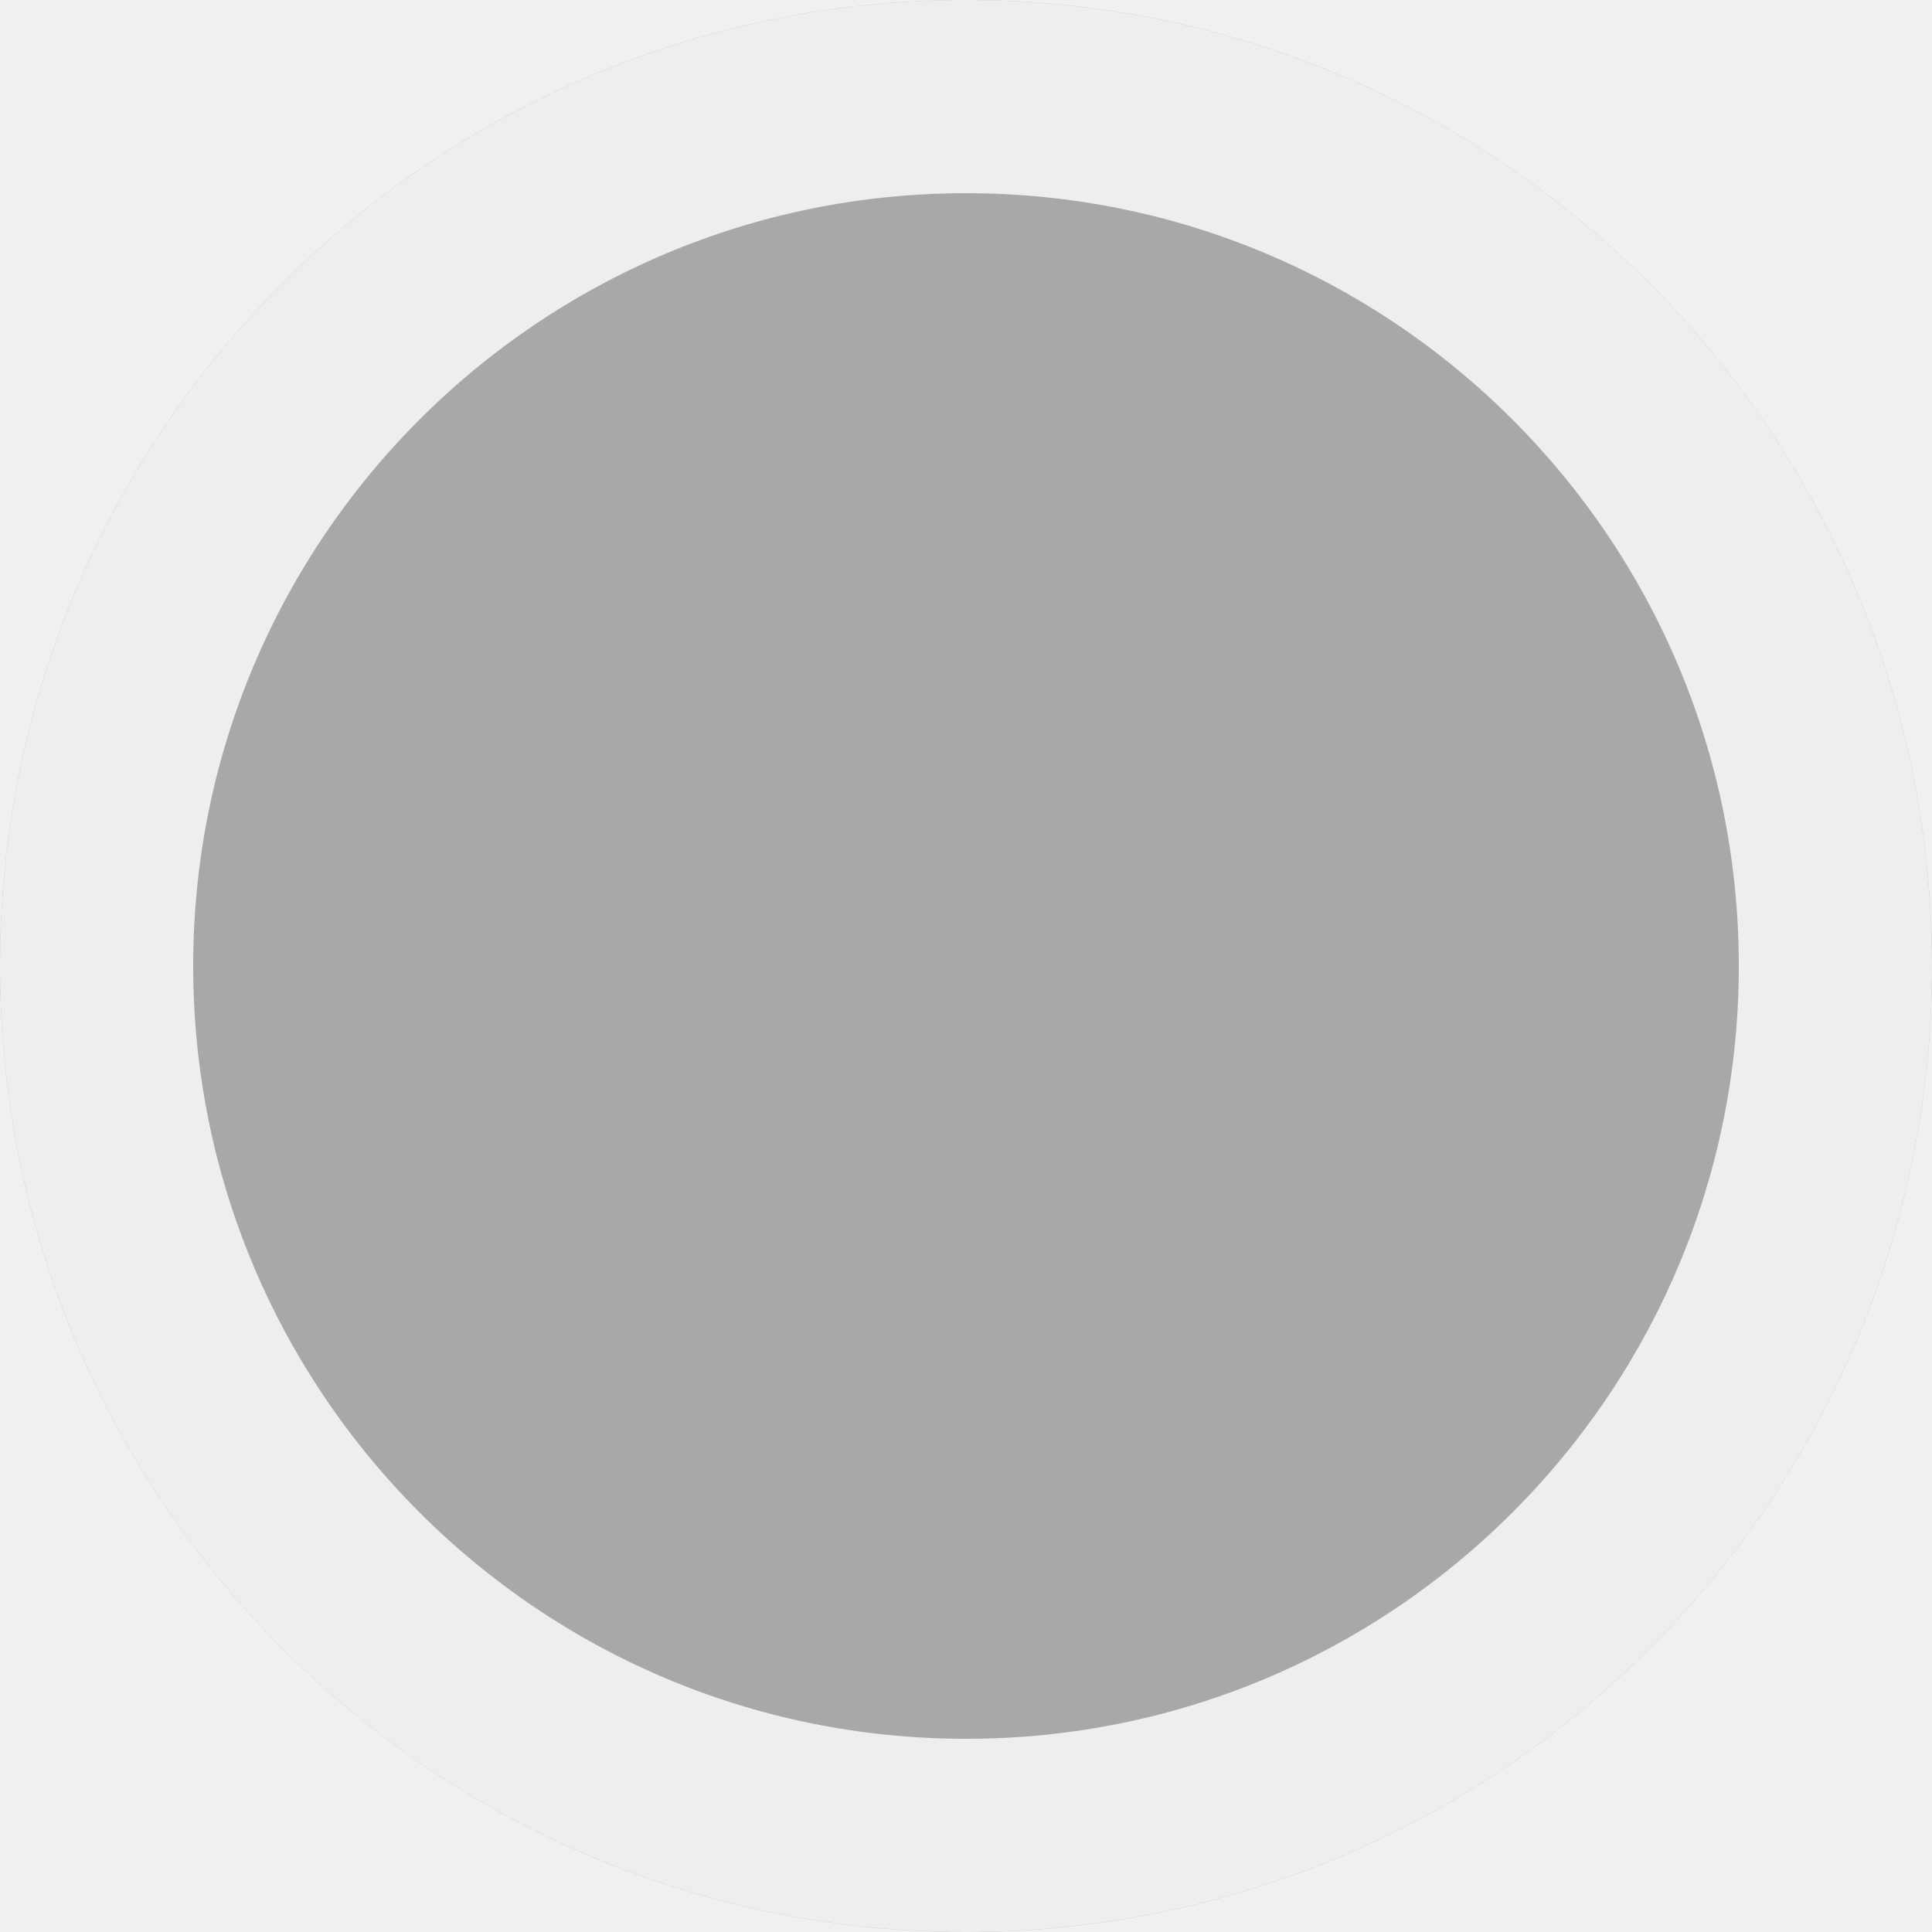
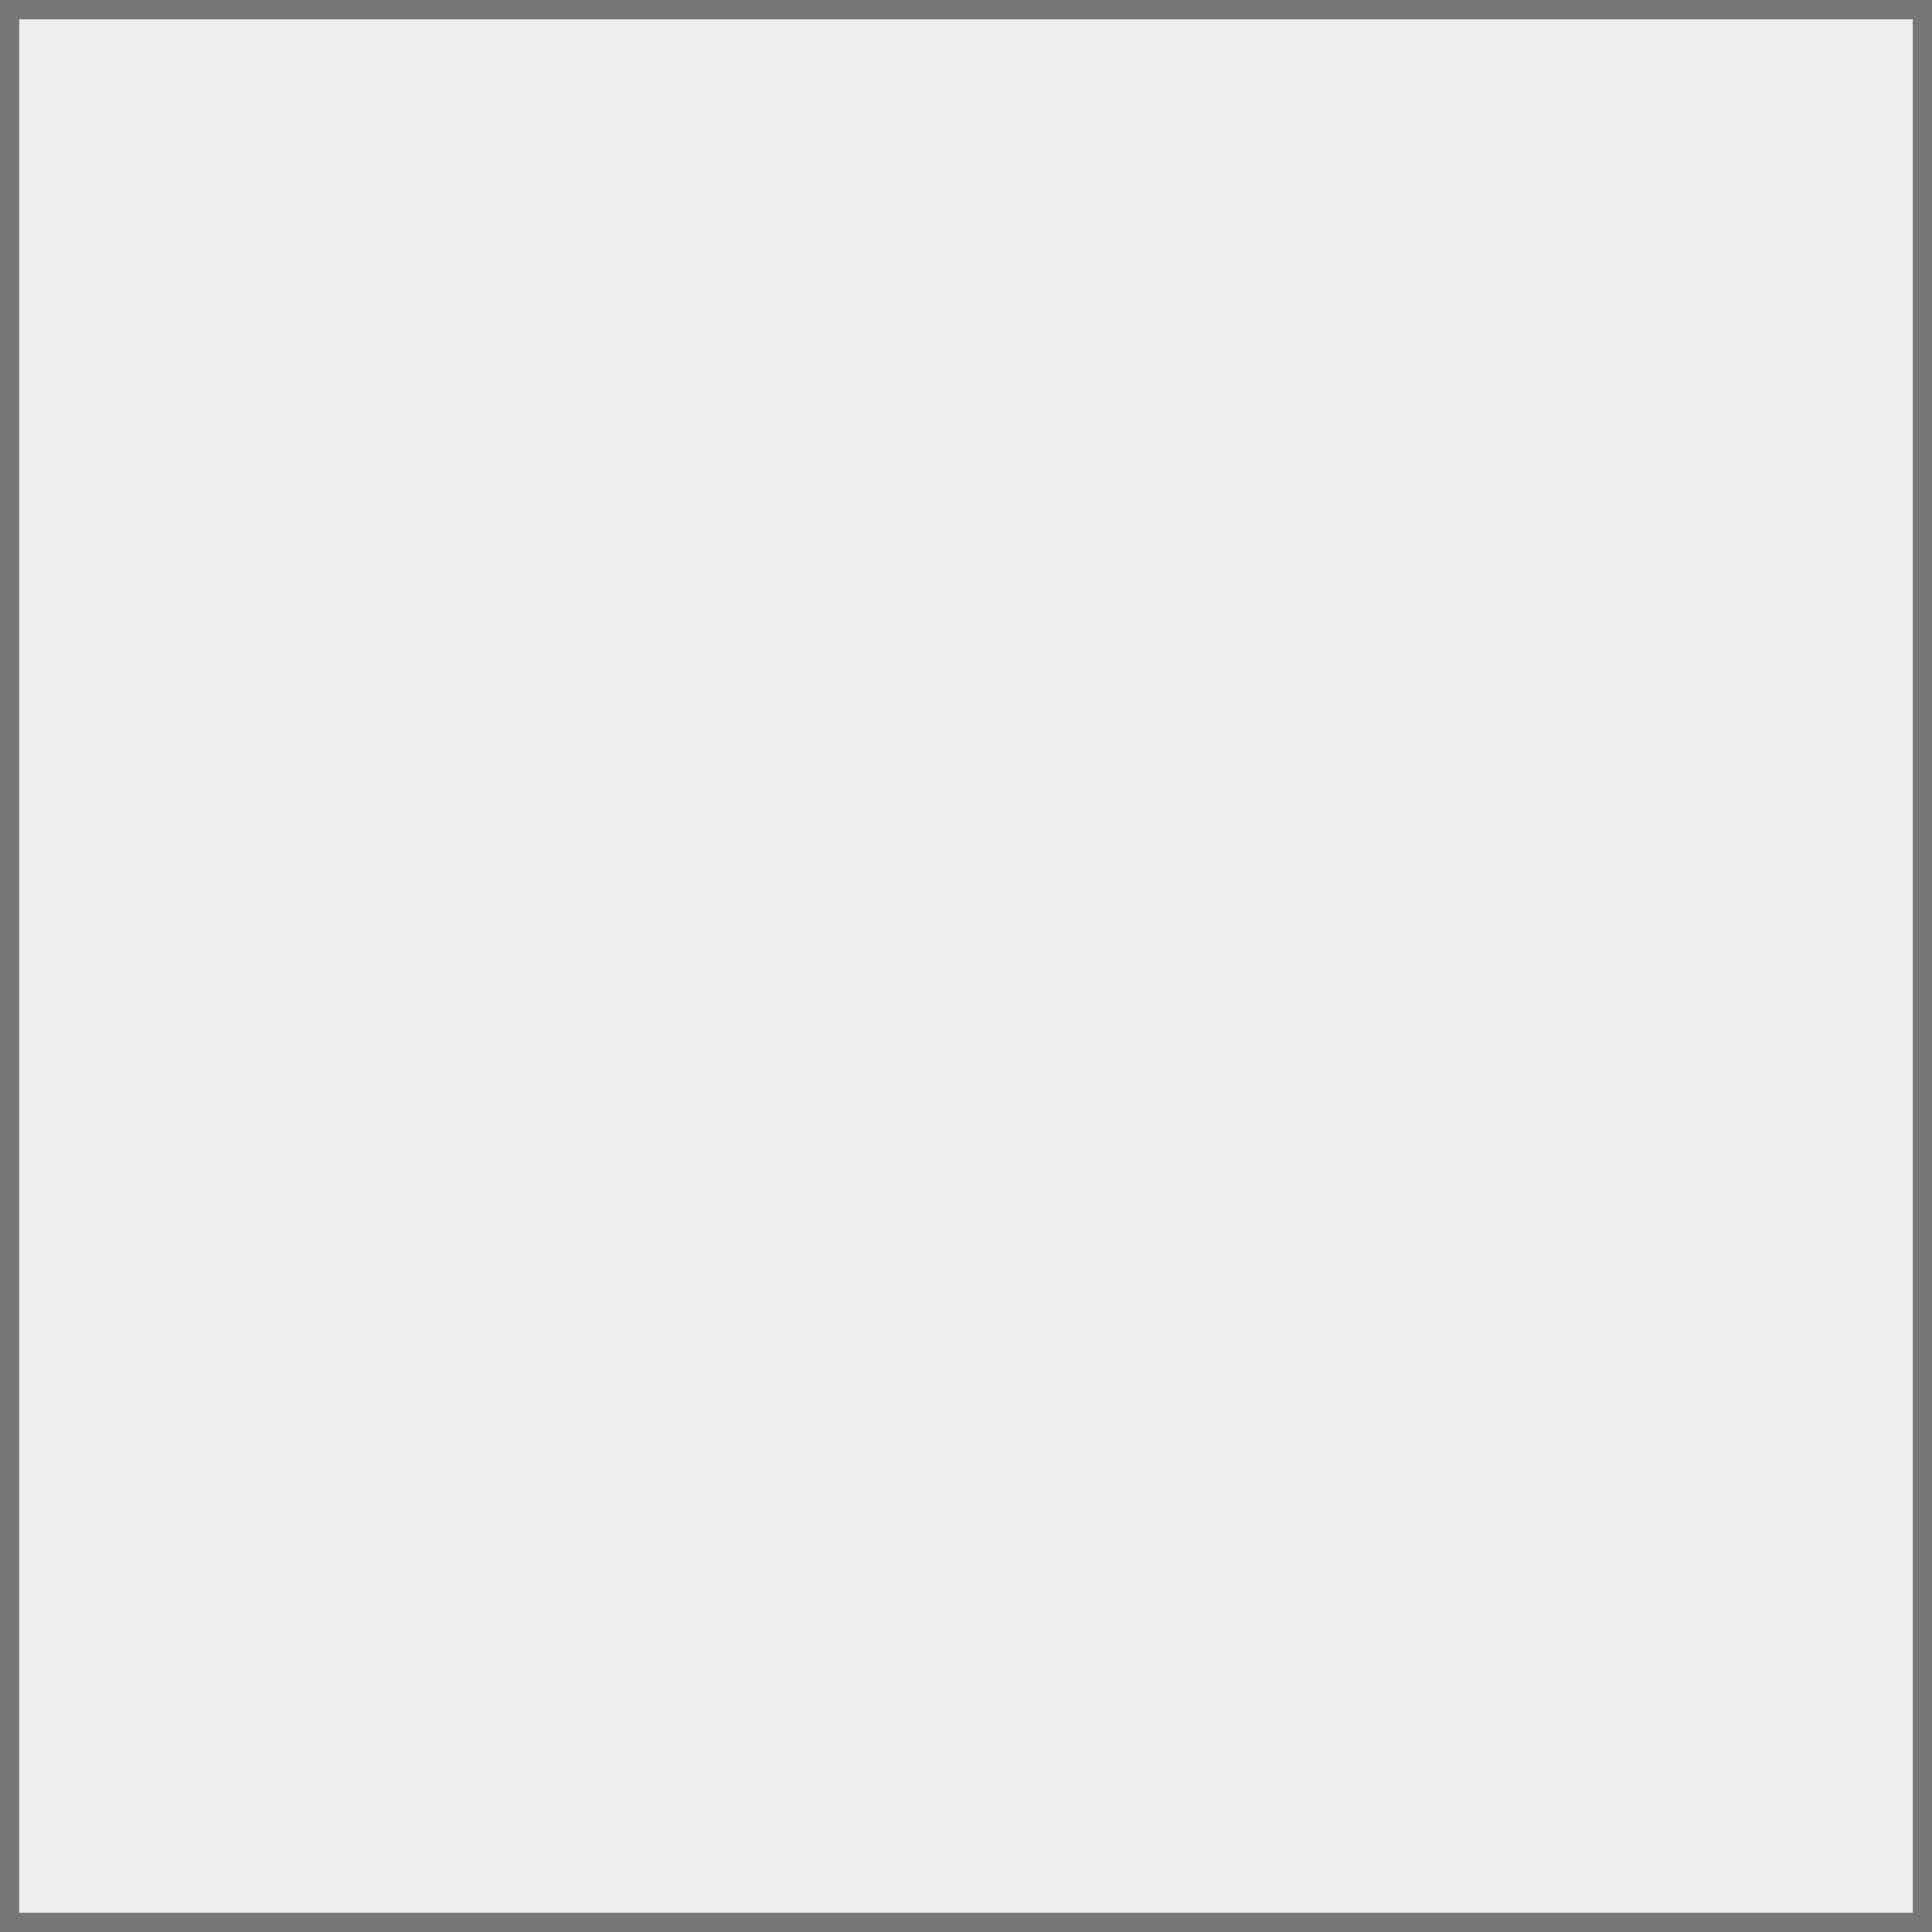
- <svg xmlns="http://www.w3.org/2000/svg" width="20" height="20" viewBox="0 0 20 20">
-   <g fill="none" fill-rule="evenodd">
-     <circle id="a" cx="10" cy="10" r="10" fill="#000" fill-opacity=".3" />
-     <circle cx="10" cy="10" r="9" stroke="#FFF" stroke-opacity=".8" stroke-width="2" />
-   </g>
+ <svg xmlns="http://www.w3.org/2000/svg" width="200" height="200">
+   <rect x="0" y="0" width="200" height="200" style="fill:#000;fill-opacity:.01;stroke:#000;stroke-width:4;stroke-opacity:0.5" />
</svg>
